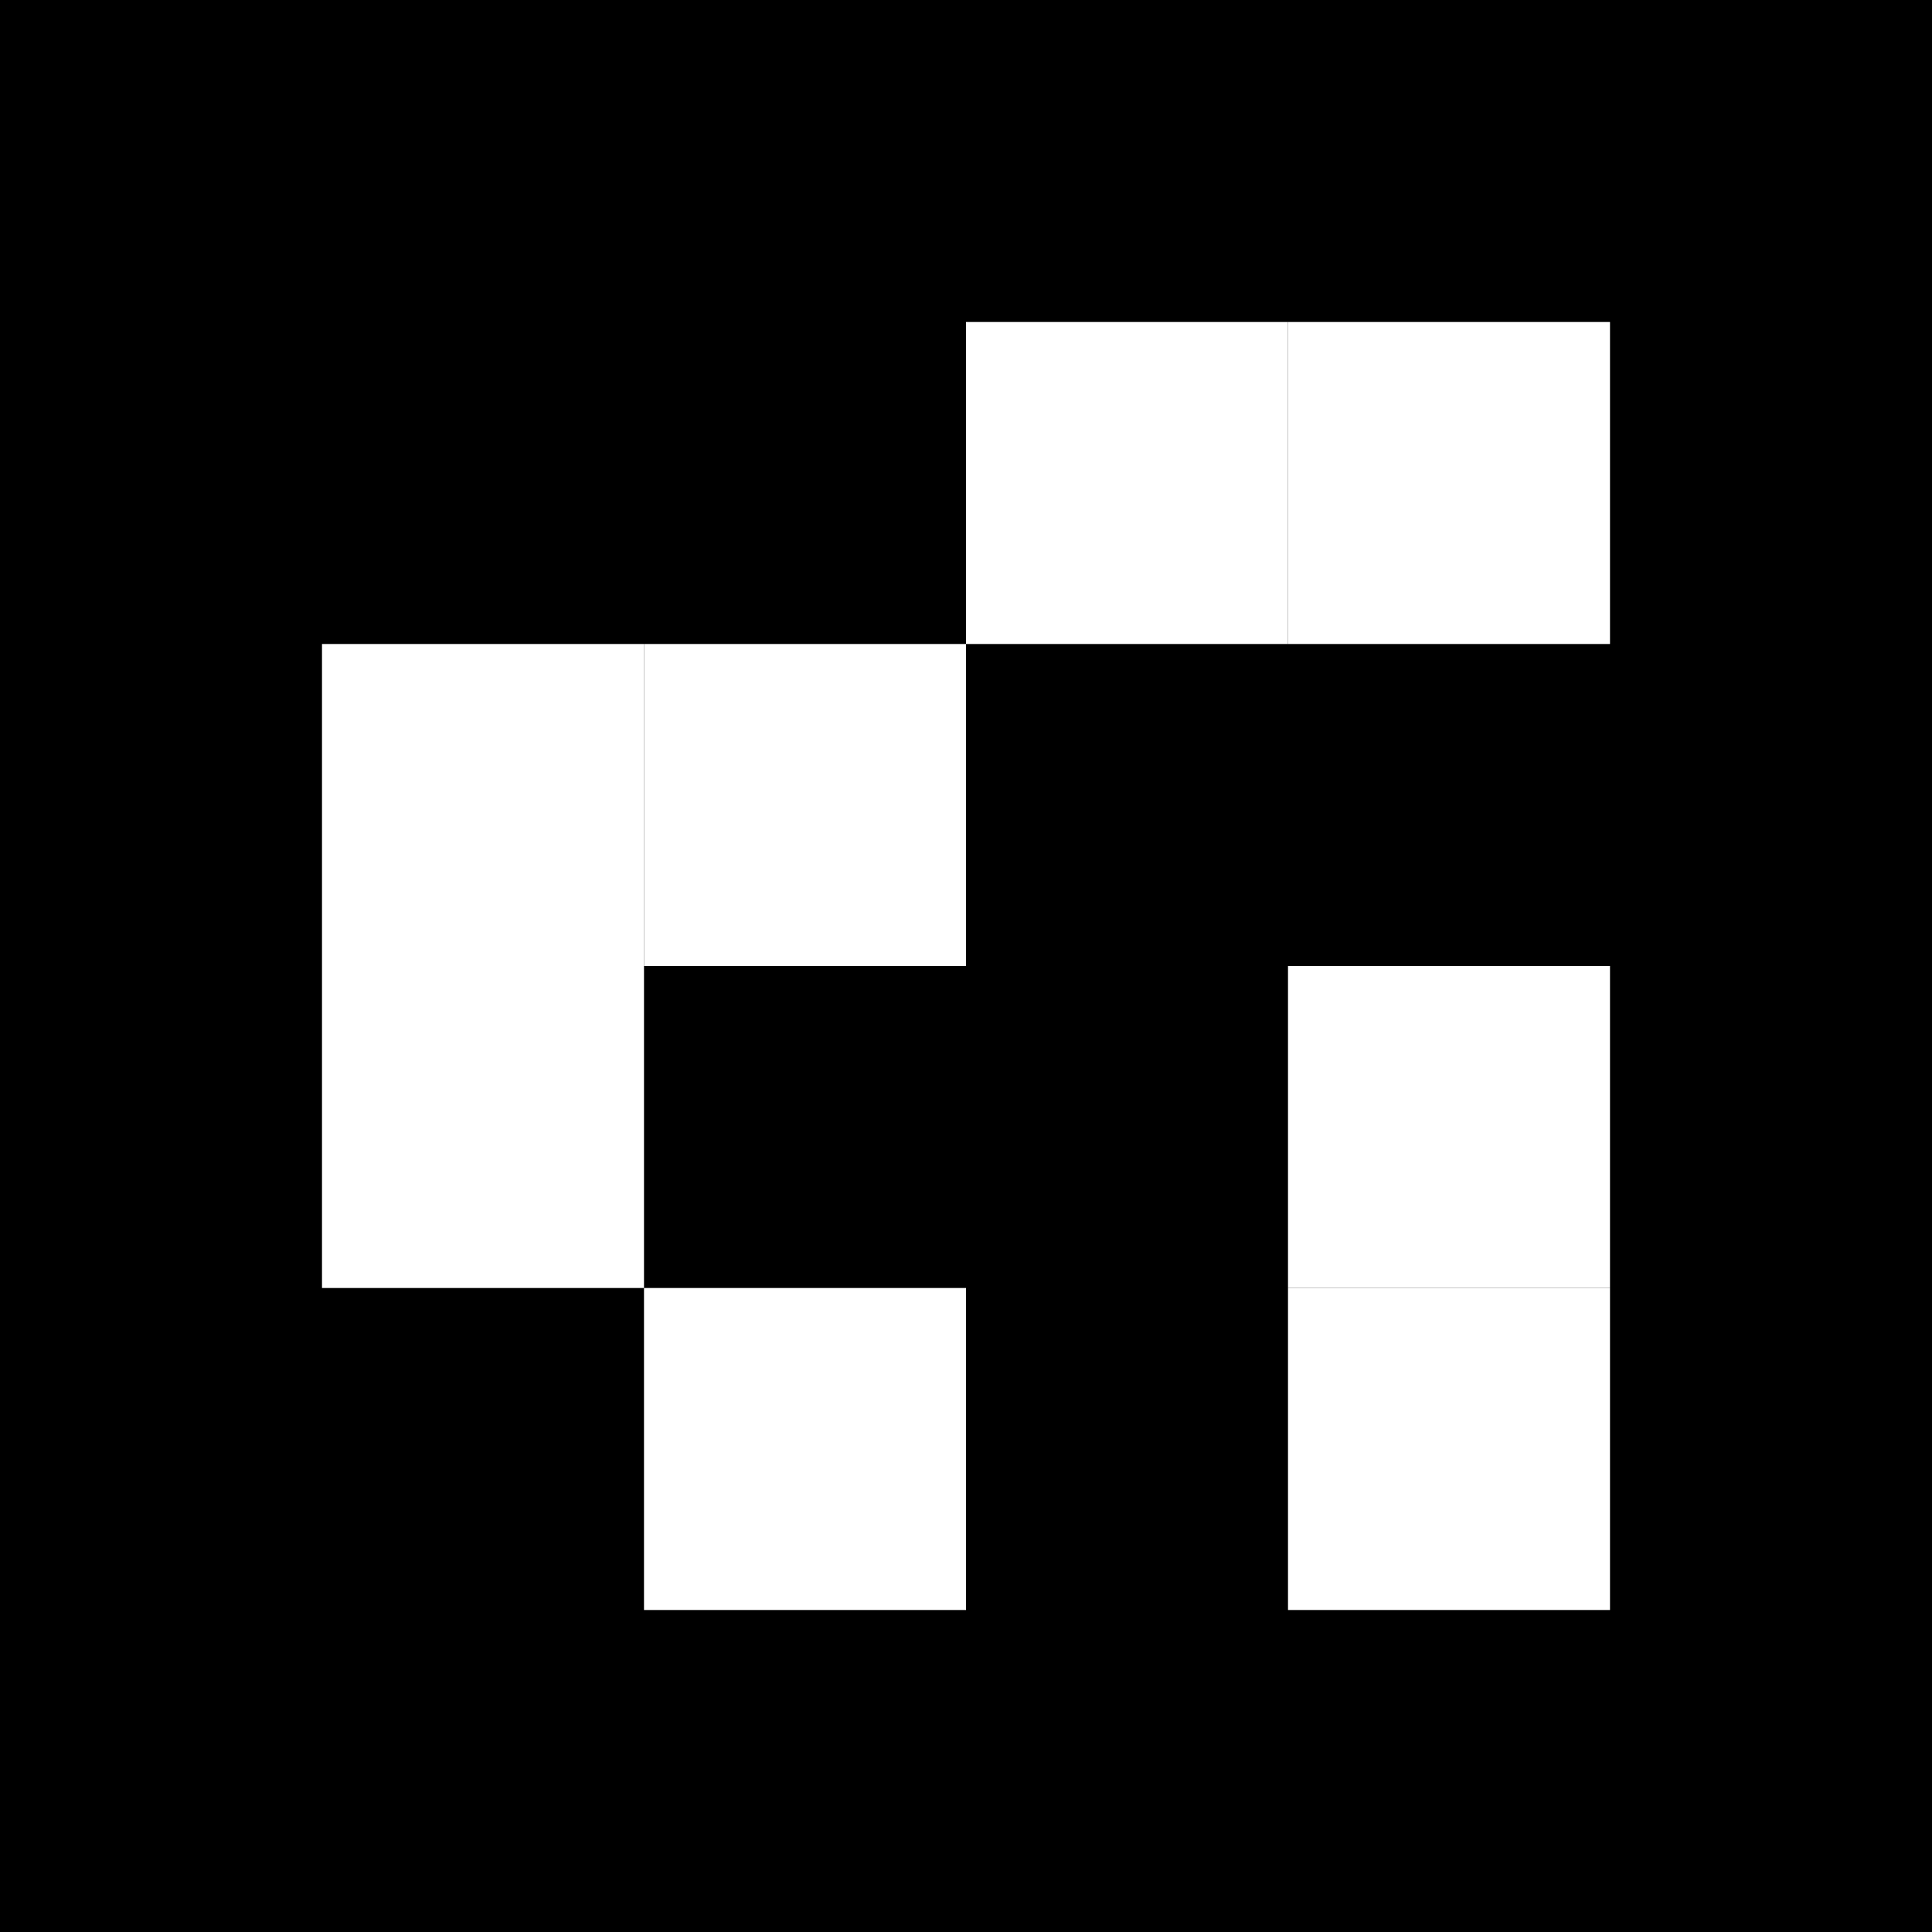
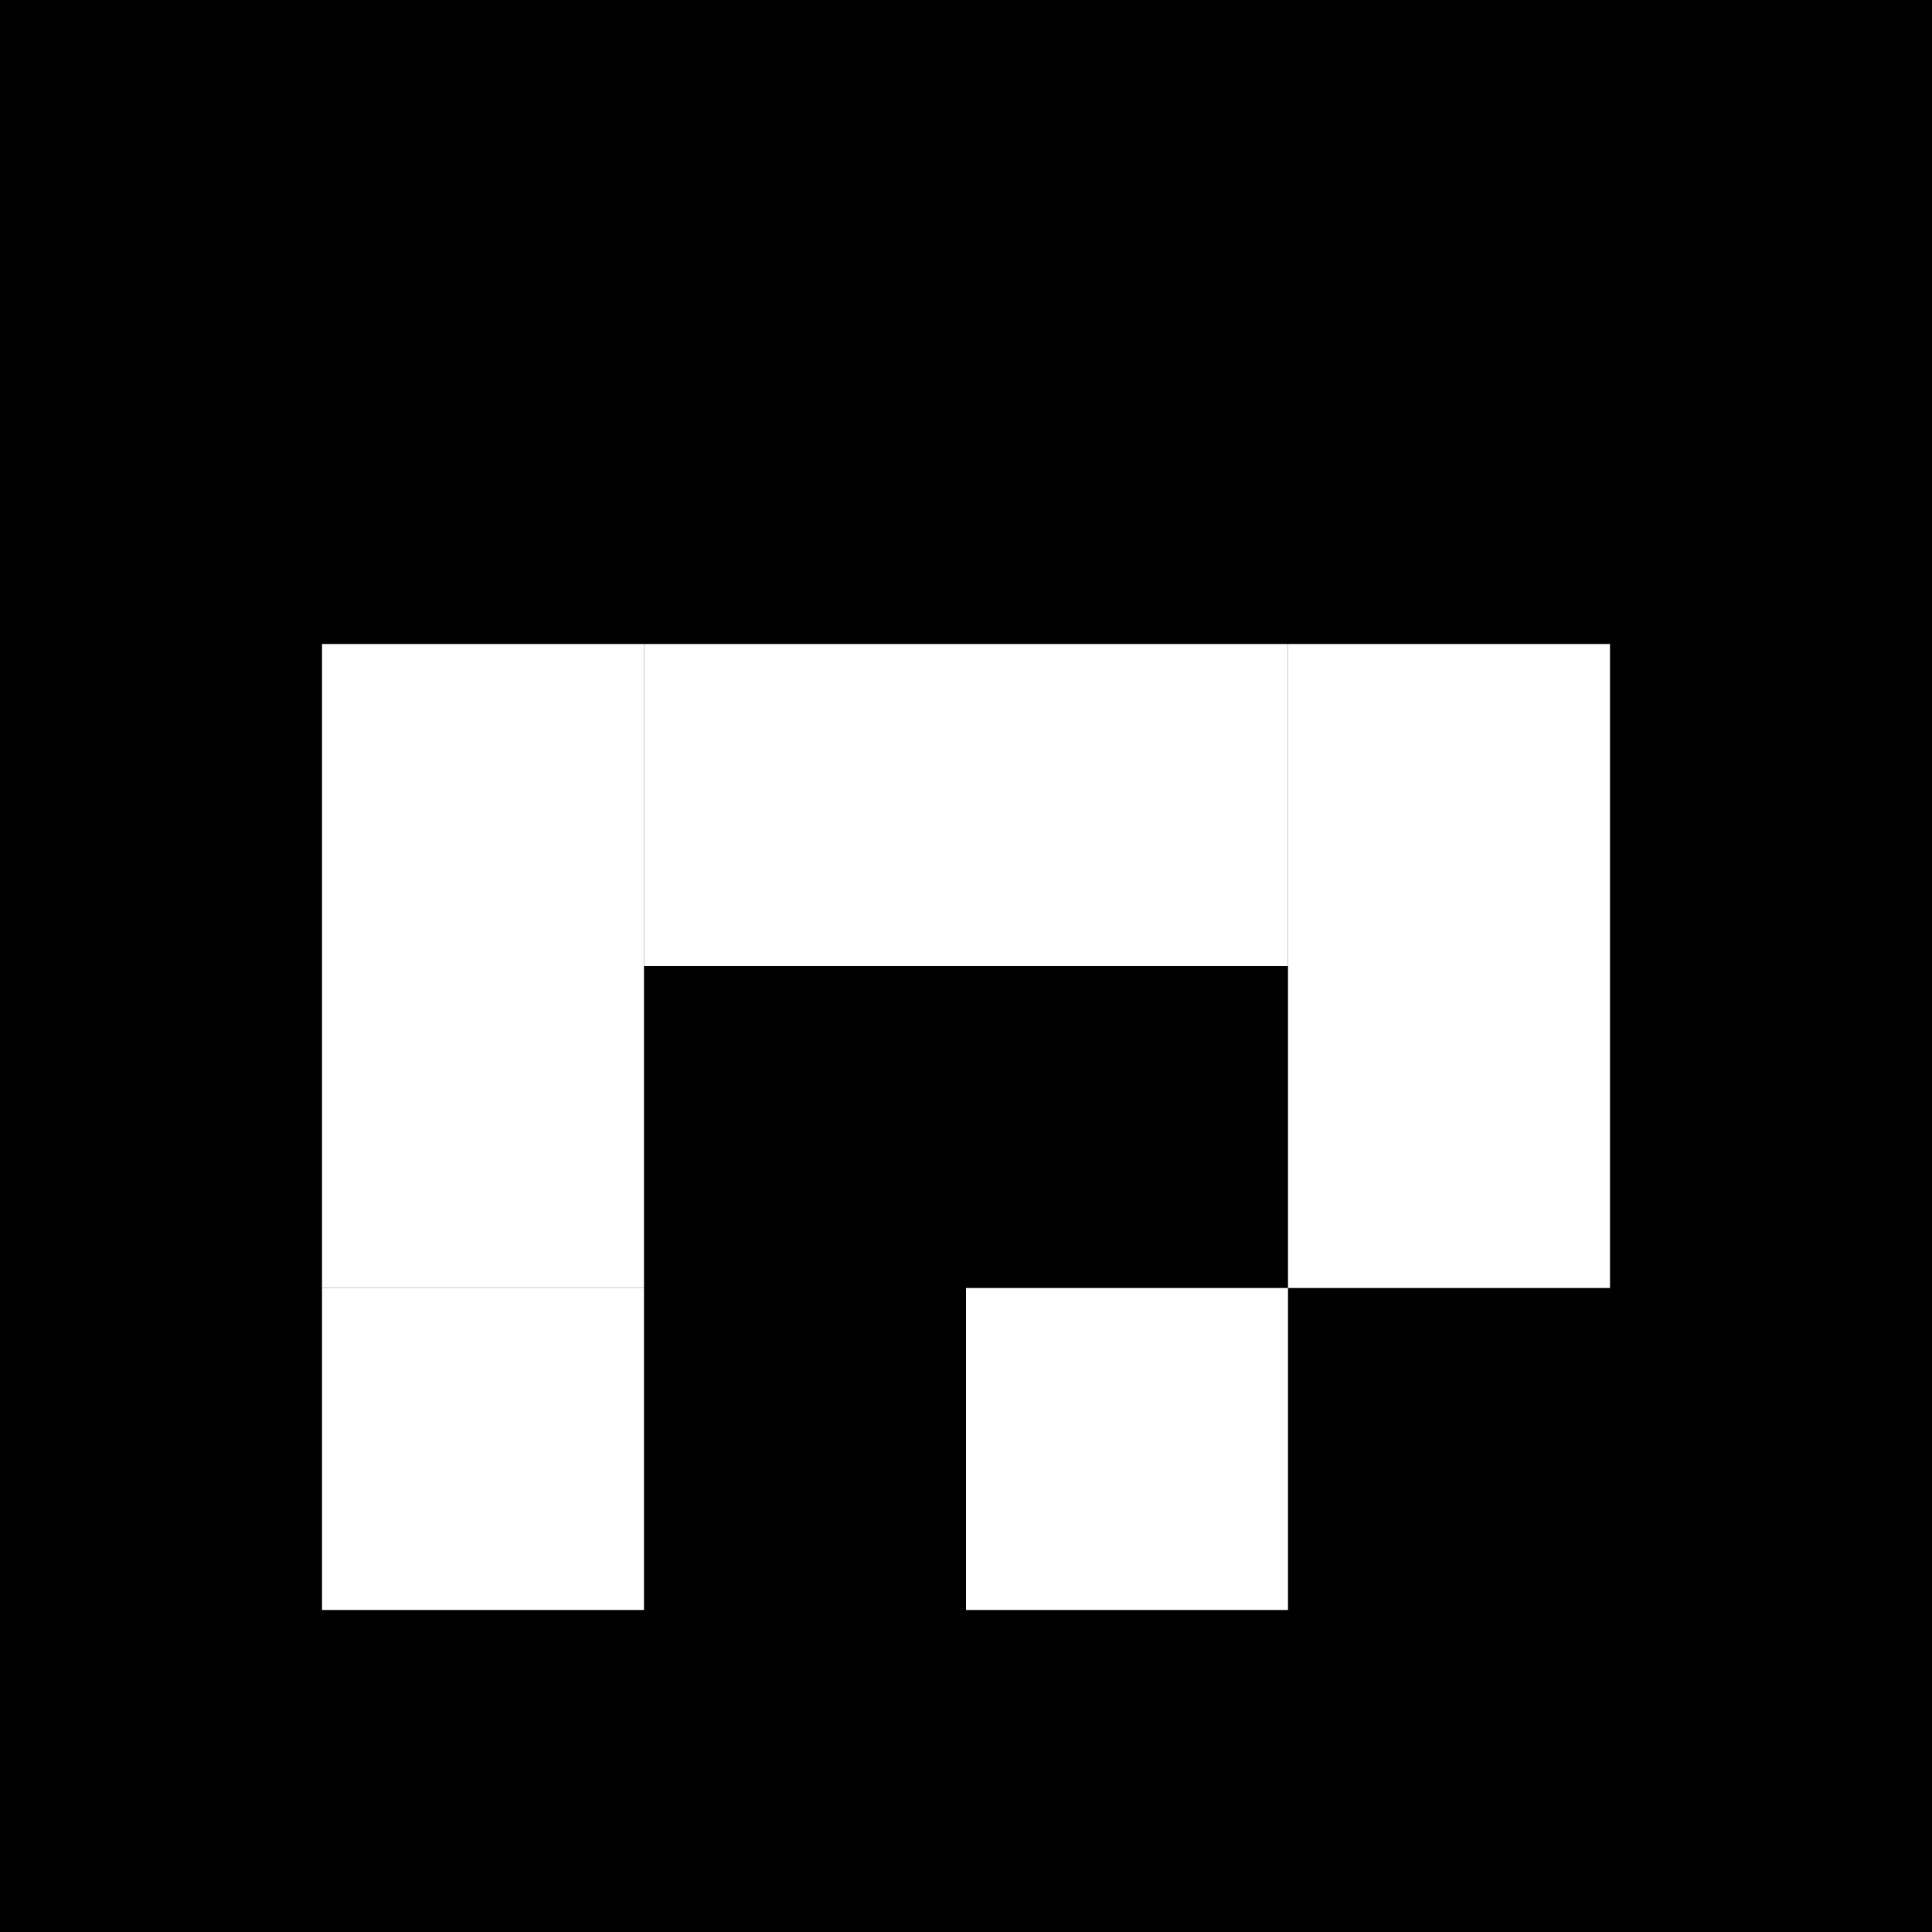
<svg xmlns="http://www.w3.org/2000/svg" viewBox="0 0 6 6" width="120" height="120">
  <rect width="6" height="6" fill="black" />
-   <rect x="3" y="1" width="1" height="1" fill="white" />
-   <rect x="4" y="1" width="1" height="1" fill="white" />
  <rect x="1" y="2" width="1" height="1" fill="white" />
  <rect x="2" y="2" width="1" height="1" fill="white" />
+   <rect x="3" y="2" width="1" height="1" fill="white" />
+   <rect x="4" y="2" width="1" height="1" fill="white" />
  <rect x="1" y="3" width="1" height="1" fill="white" />
  <rect x="4" y="3" width="1" height="1" fill="white" />
-   <rect x="2" y="4" width="1" height="1" fill="white" />
-   <rect x="4" y="4" width="1" height="1" fill="white" />
+   <rect x="1" y="4" width="1" height="1" fill="white" />
+   <rect x="3" y="4" width="1" height="1" fill="white" />
</svg>
